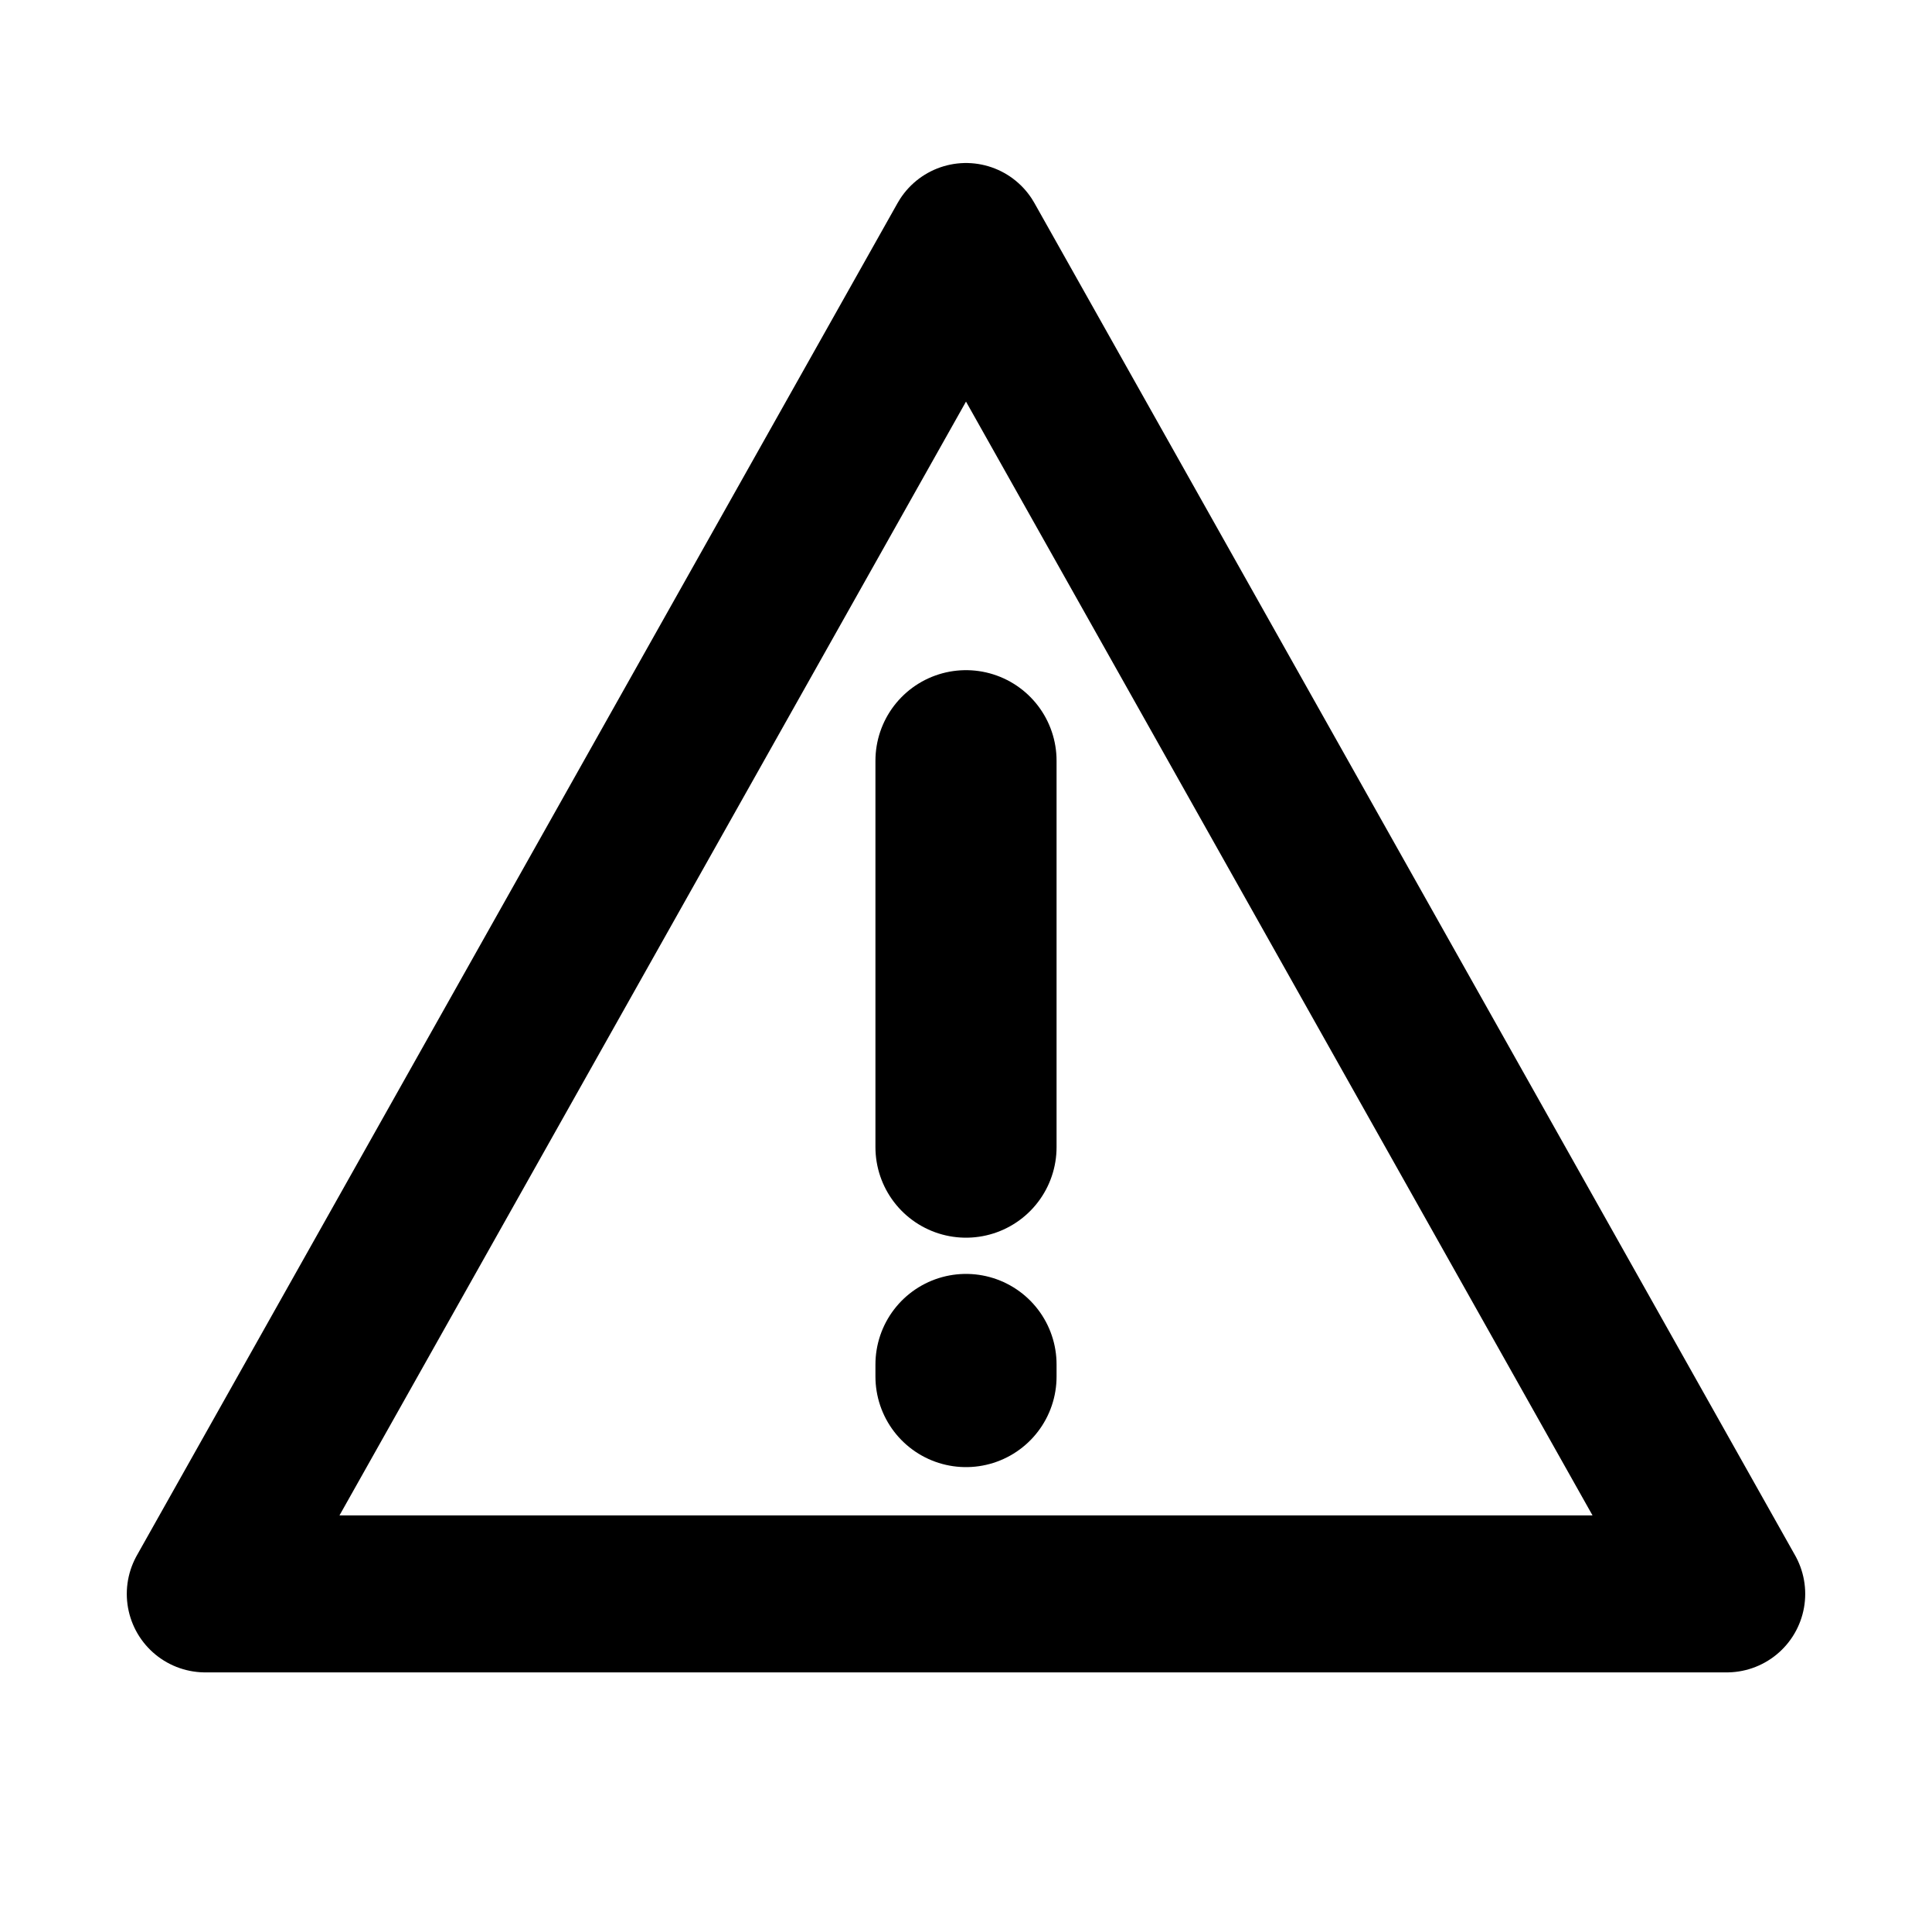
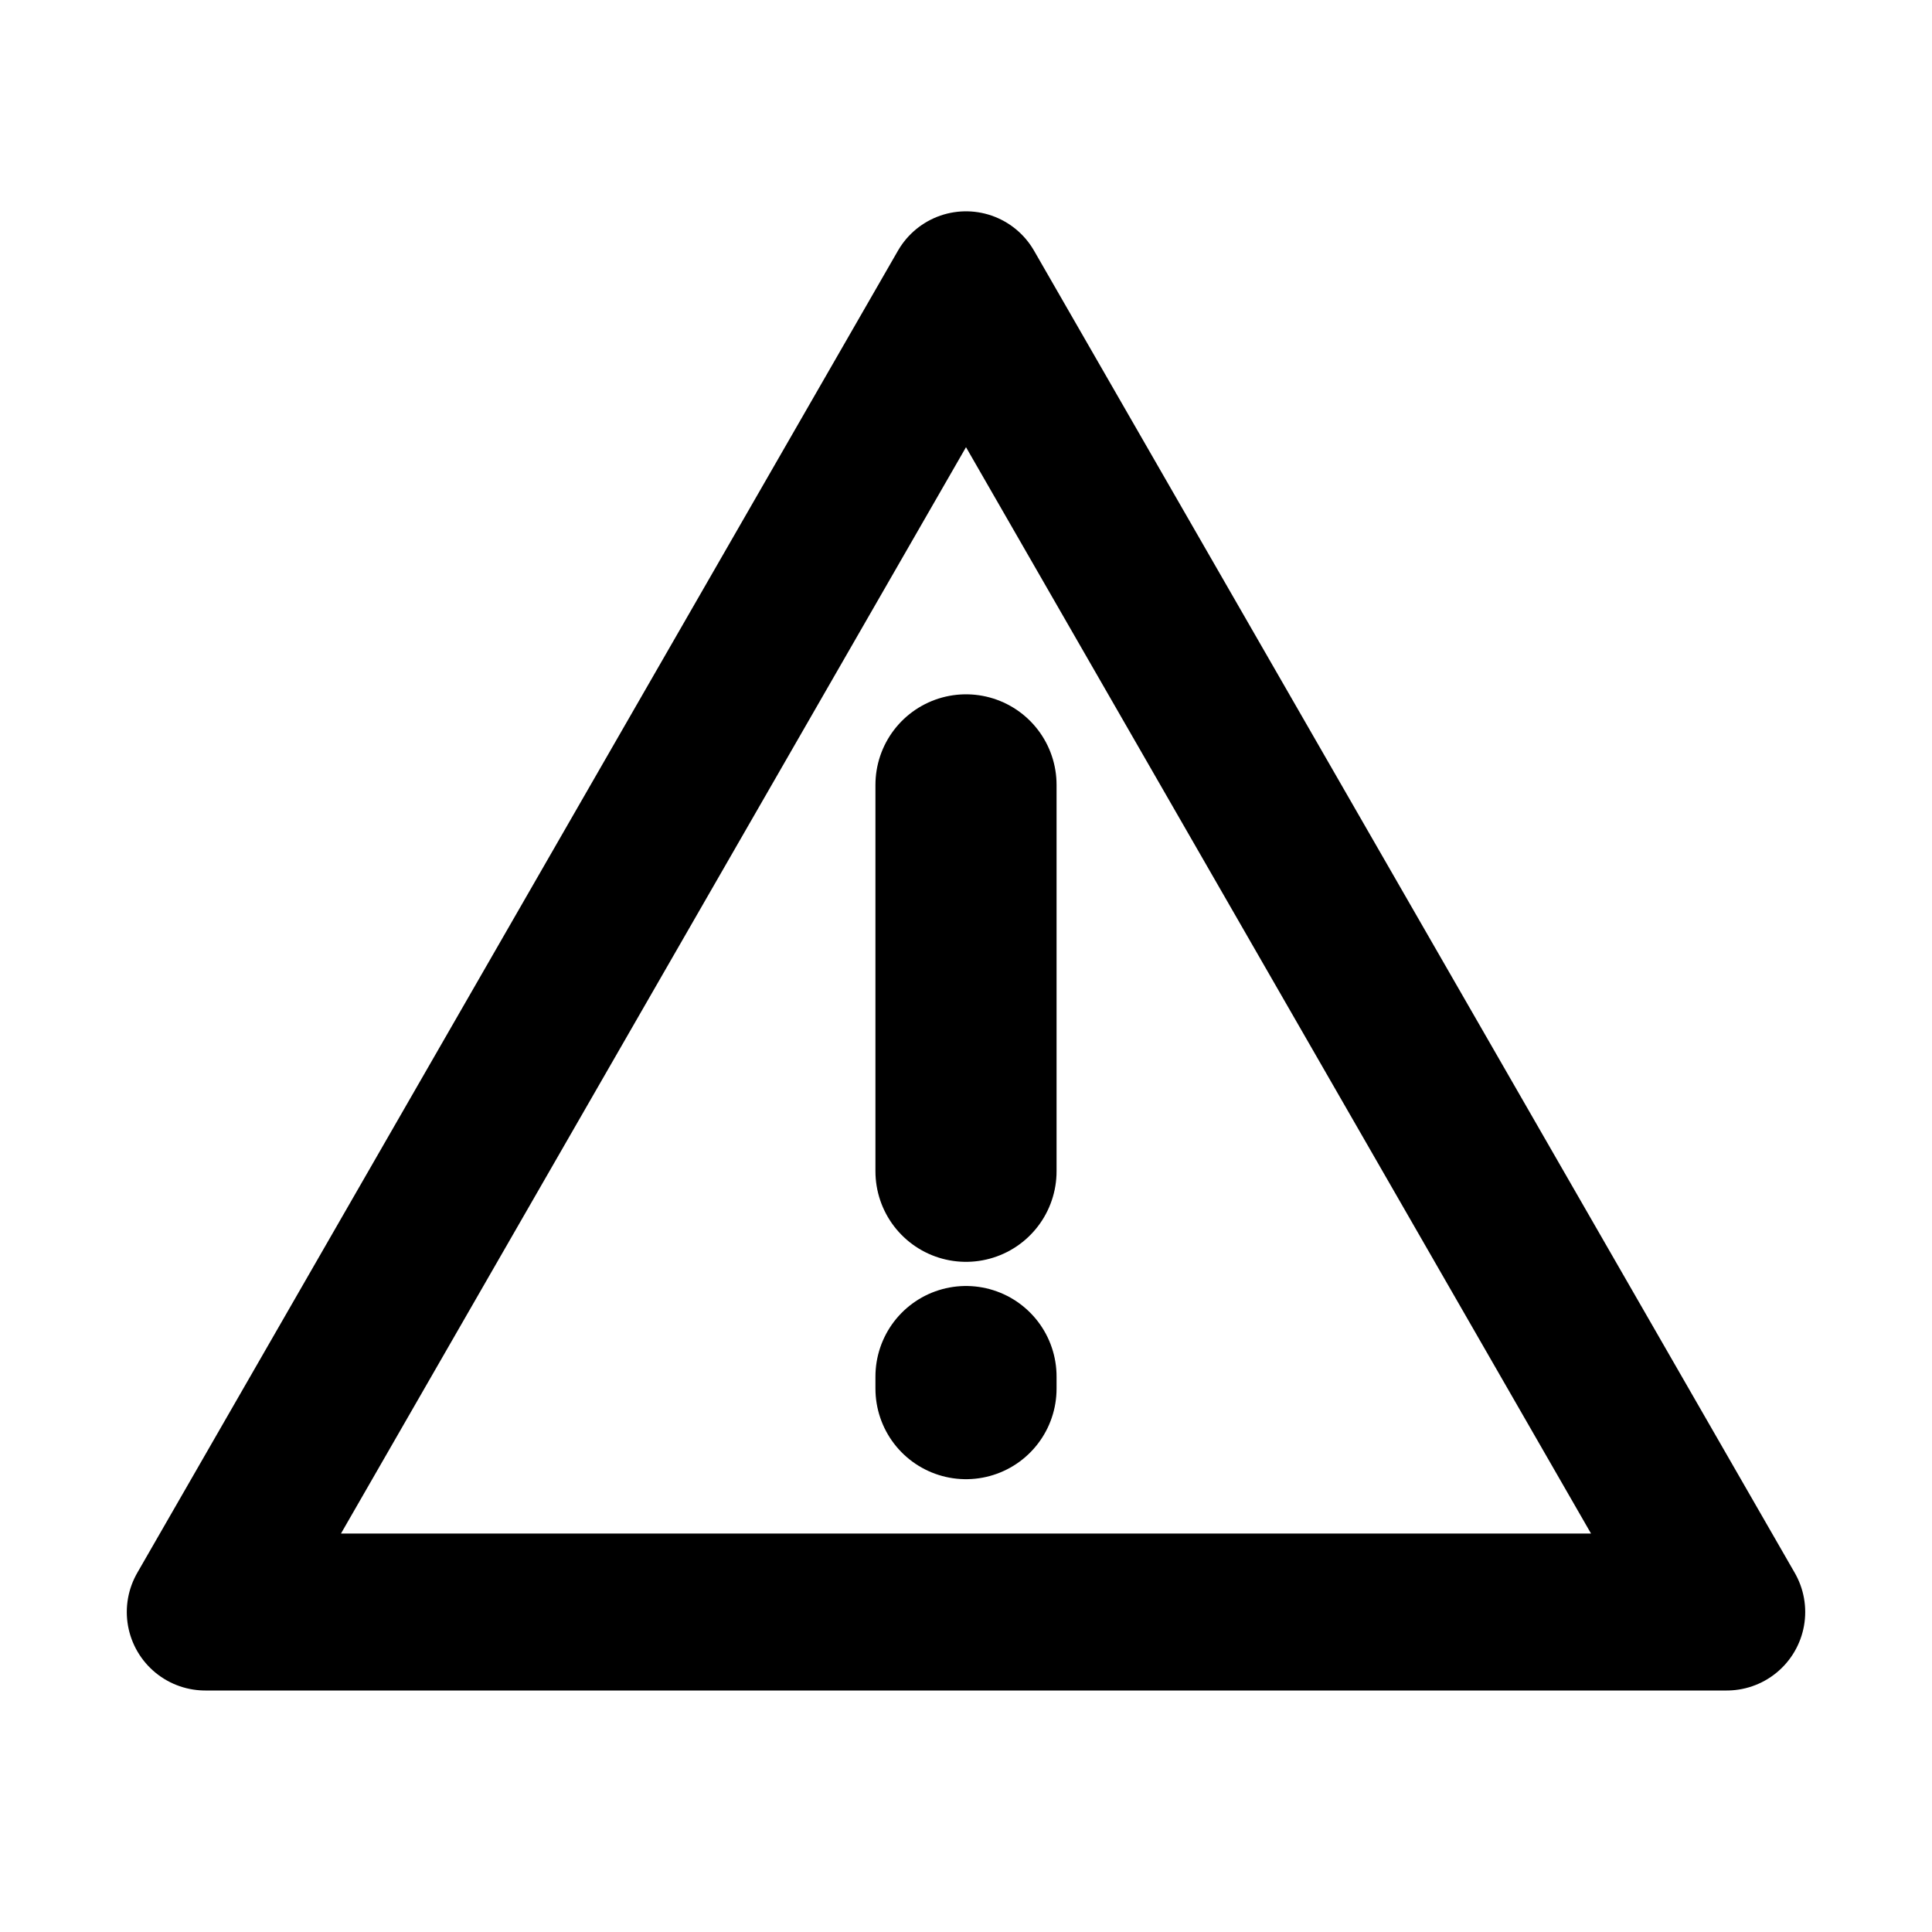
<svg xmlns="http://www.w3.org/2000/svg" width="16" height="16" viewBox="0 0 16 16">
-   <path d="M8 2l6.3 11.2H1.7z" fill="none" stroke="#000" stroke-width="1.3" stroke-linejoin="round" />
-   <path d="M8 6.3v3.2M8 11.3v.1" fill="none" stroke="#000" stroke-width="1.5" stroke-linecap="round" />
+   <path d="M8 2.4l6.3 10.95H1.7z" fill="none" stroke="#000" stroke-width="1.3" stroke-linejoin="round" />
+   <path d="M8 6.5v3.2M8 11.4v.1" fill="none" stroke="#000" stroke-width="1.5" stroke-linecap="round" />
</svg>
